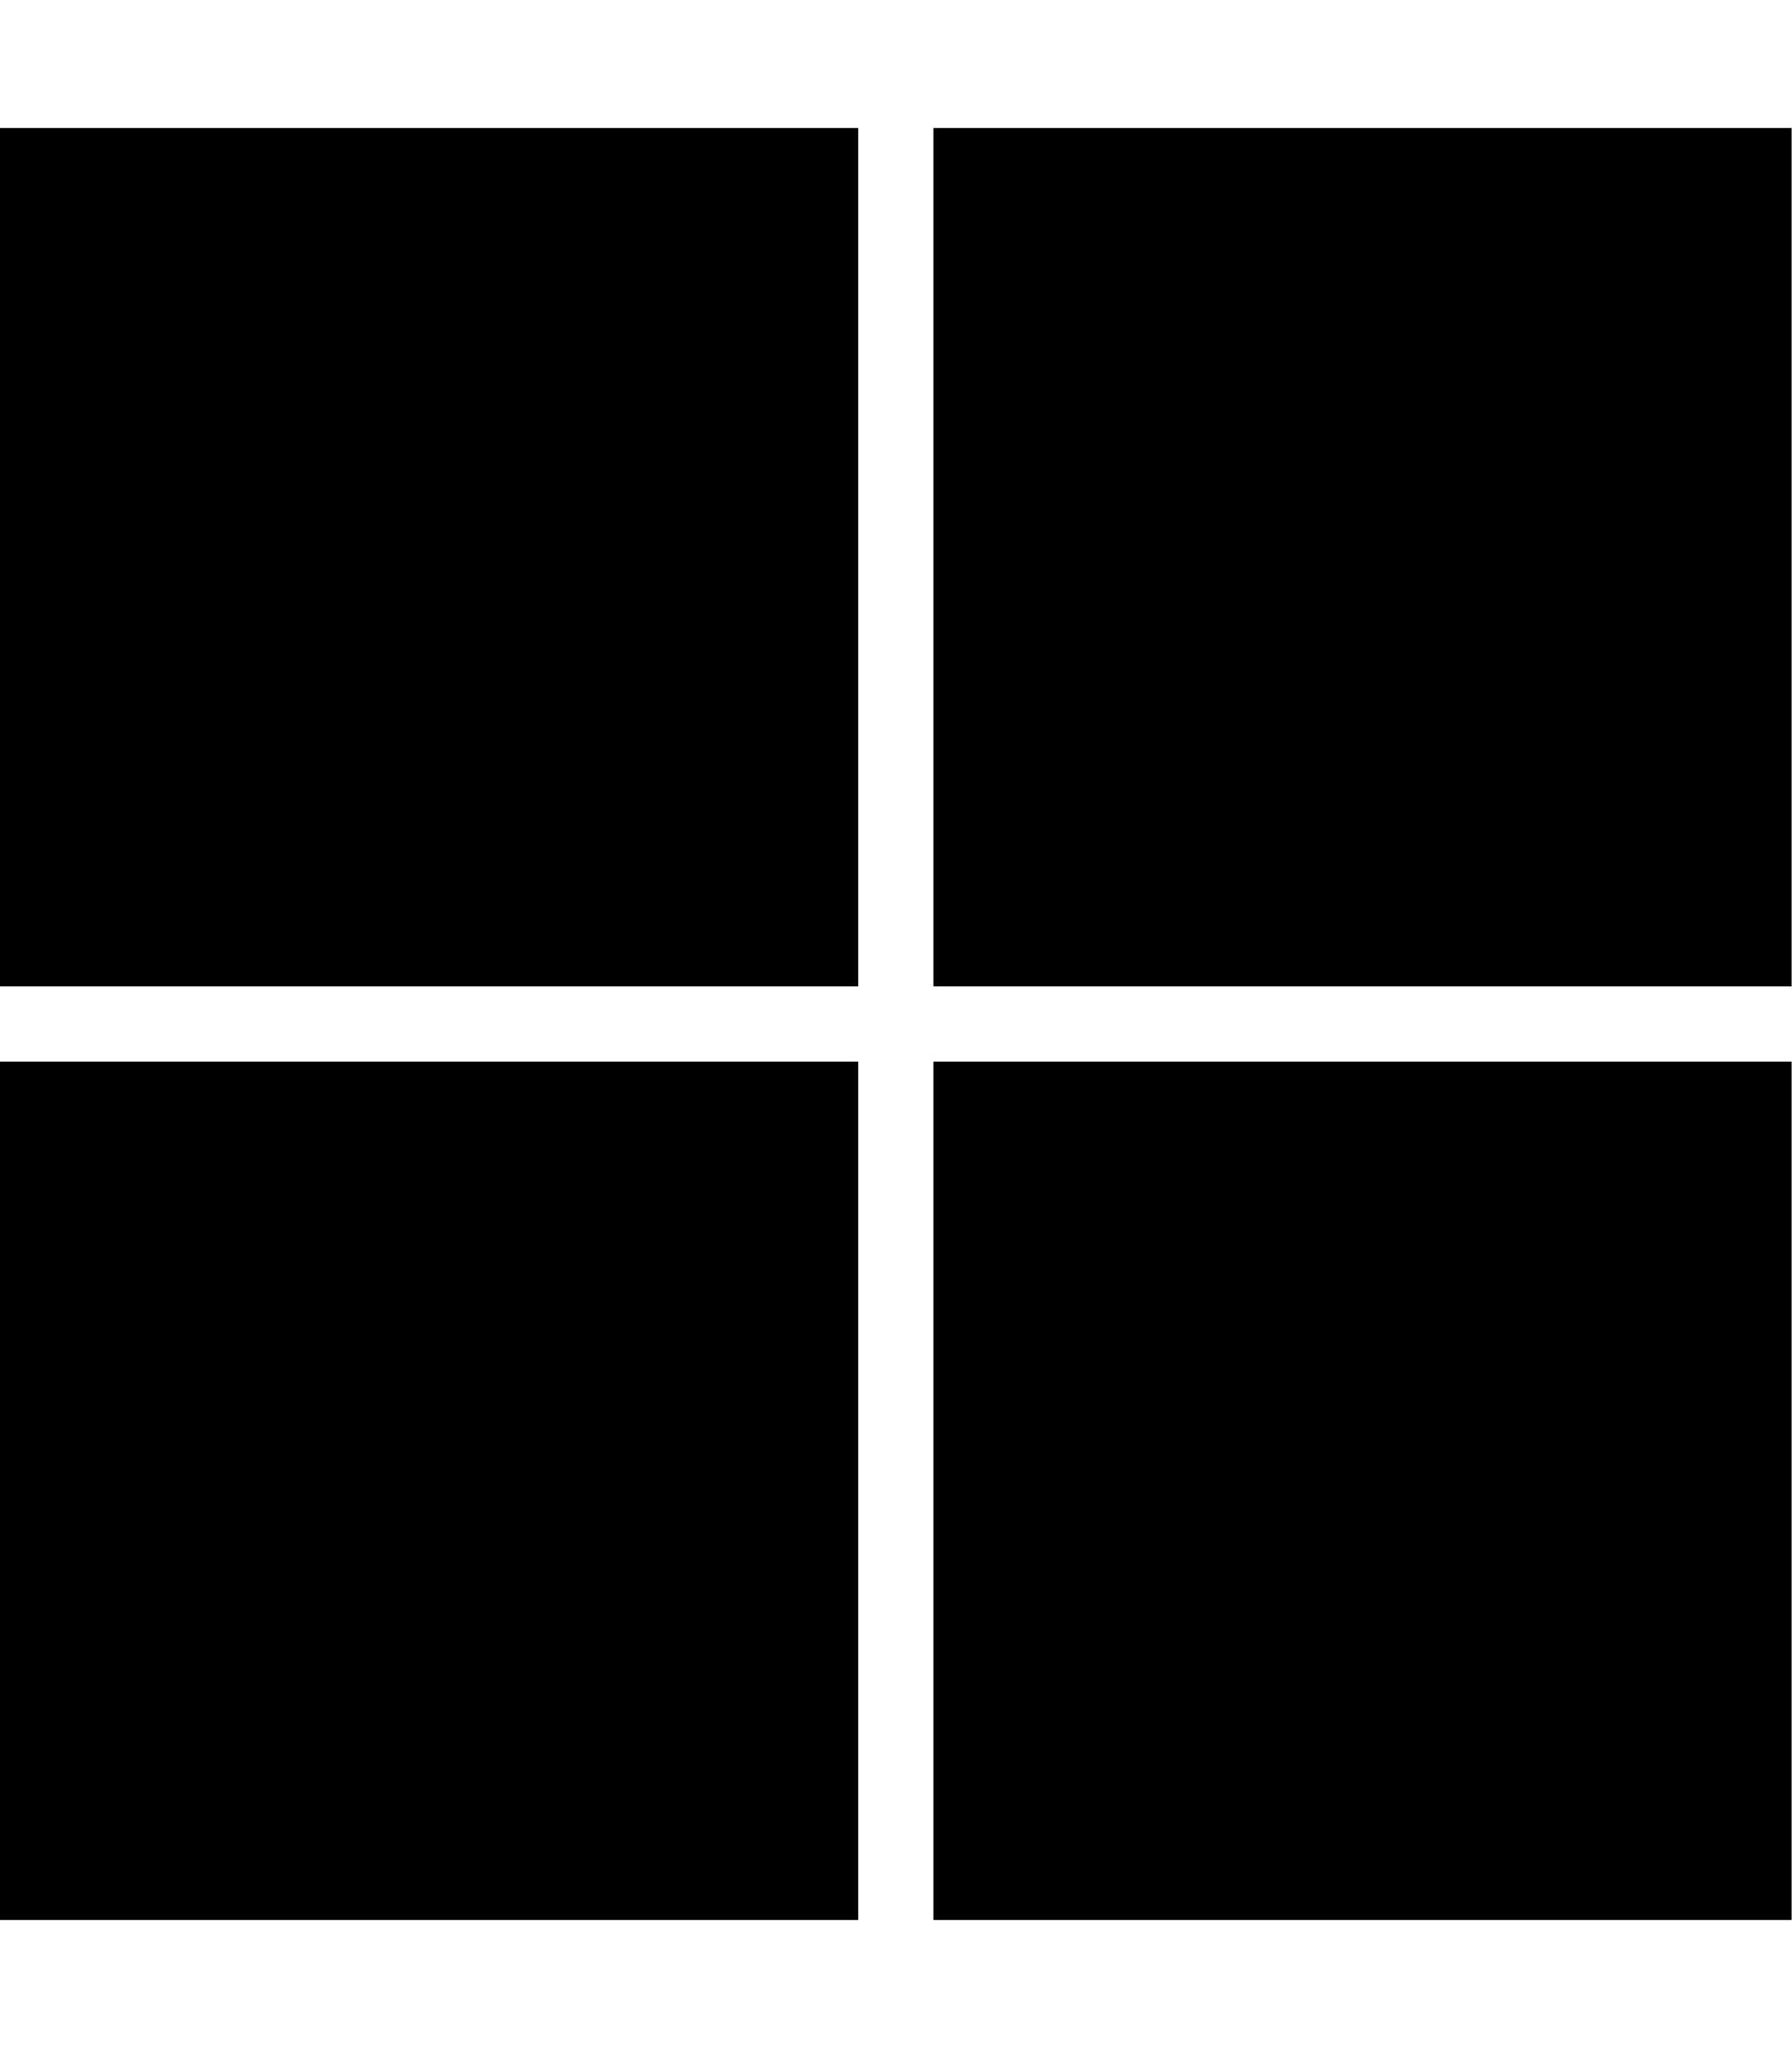
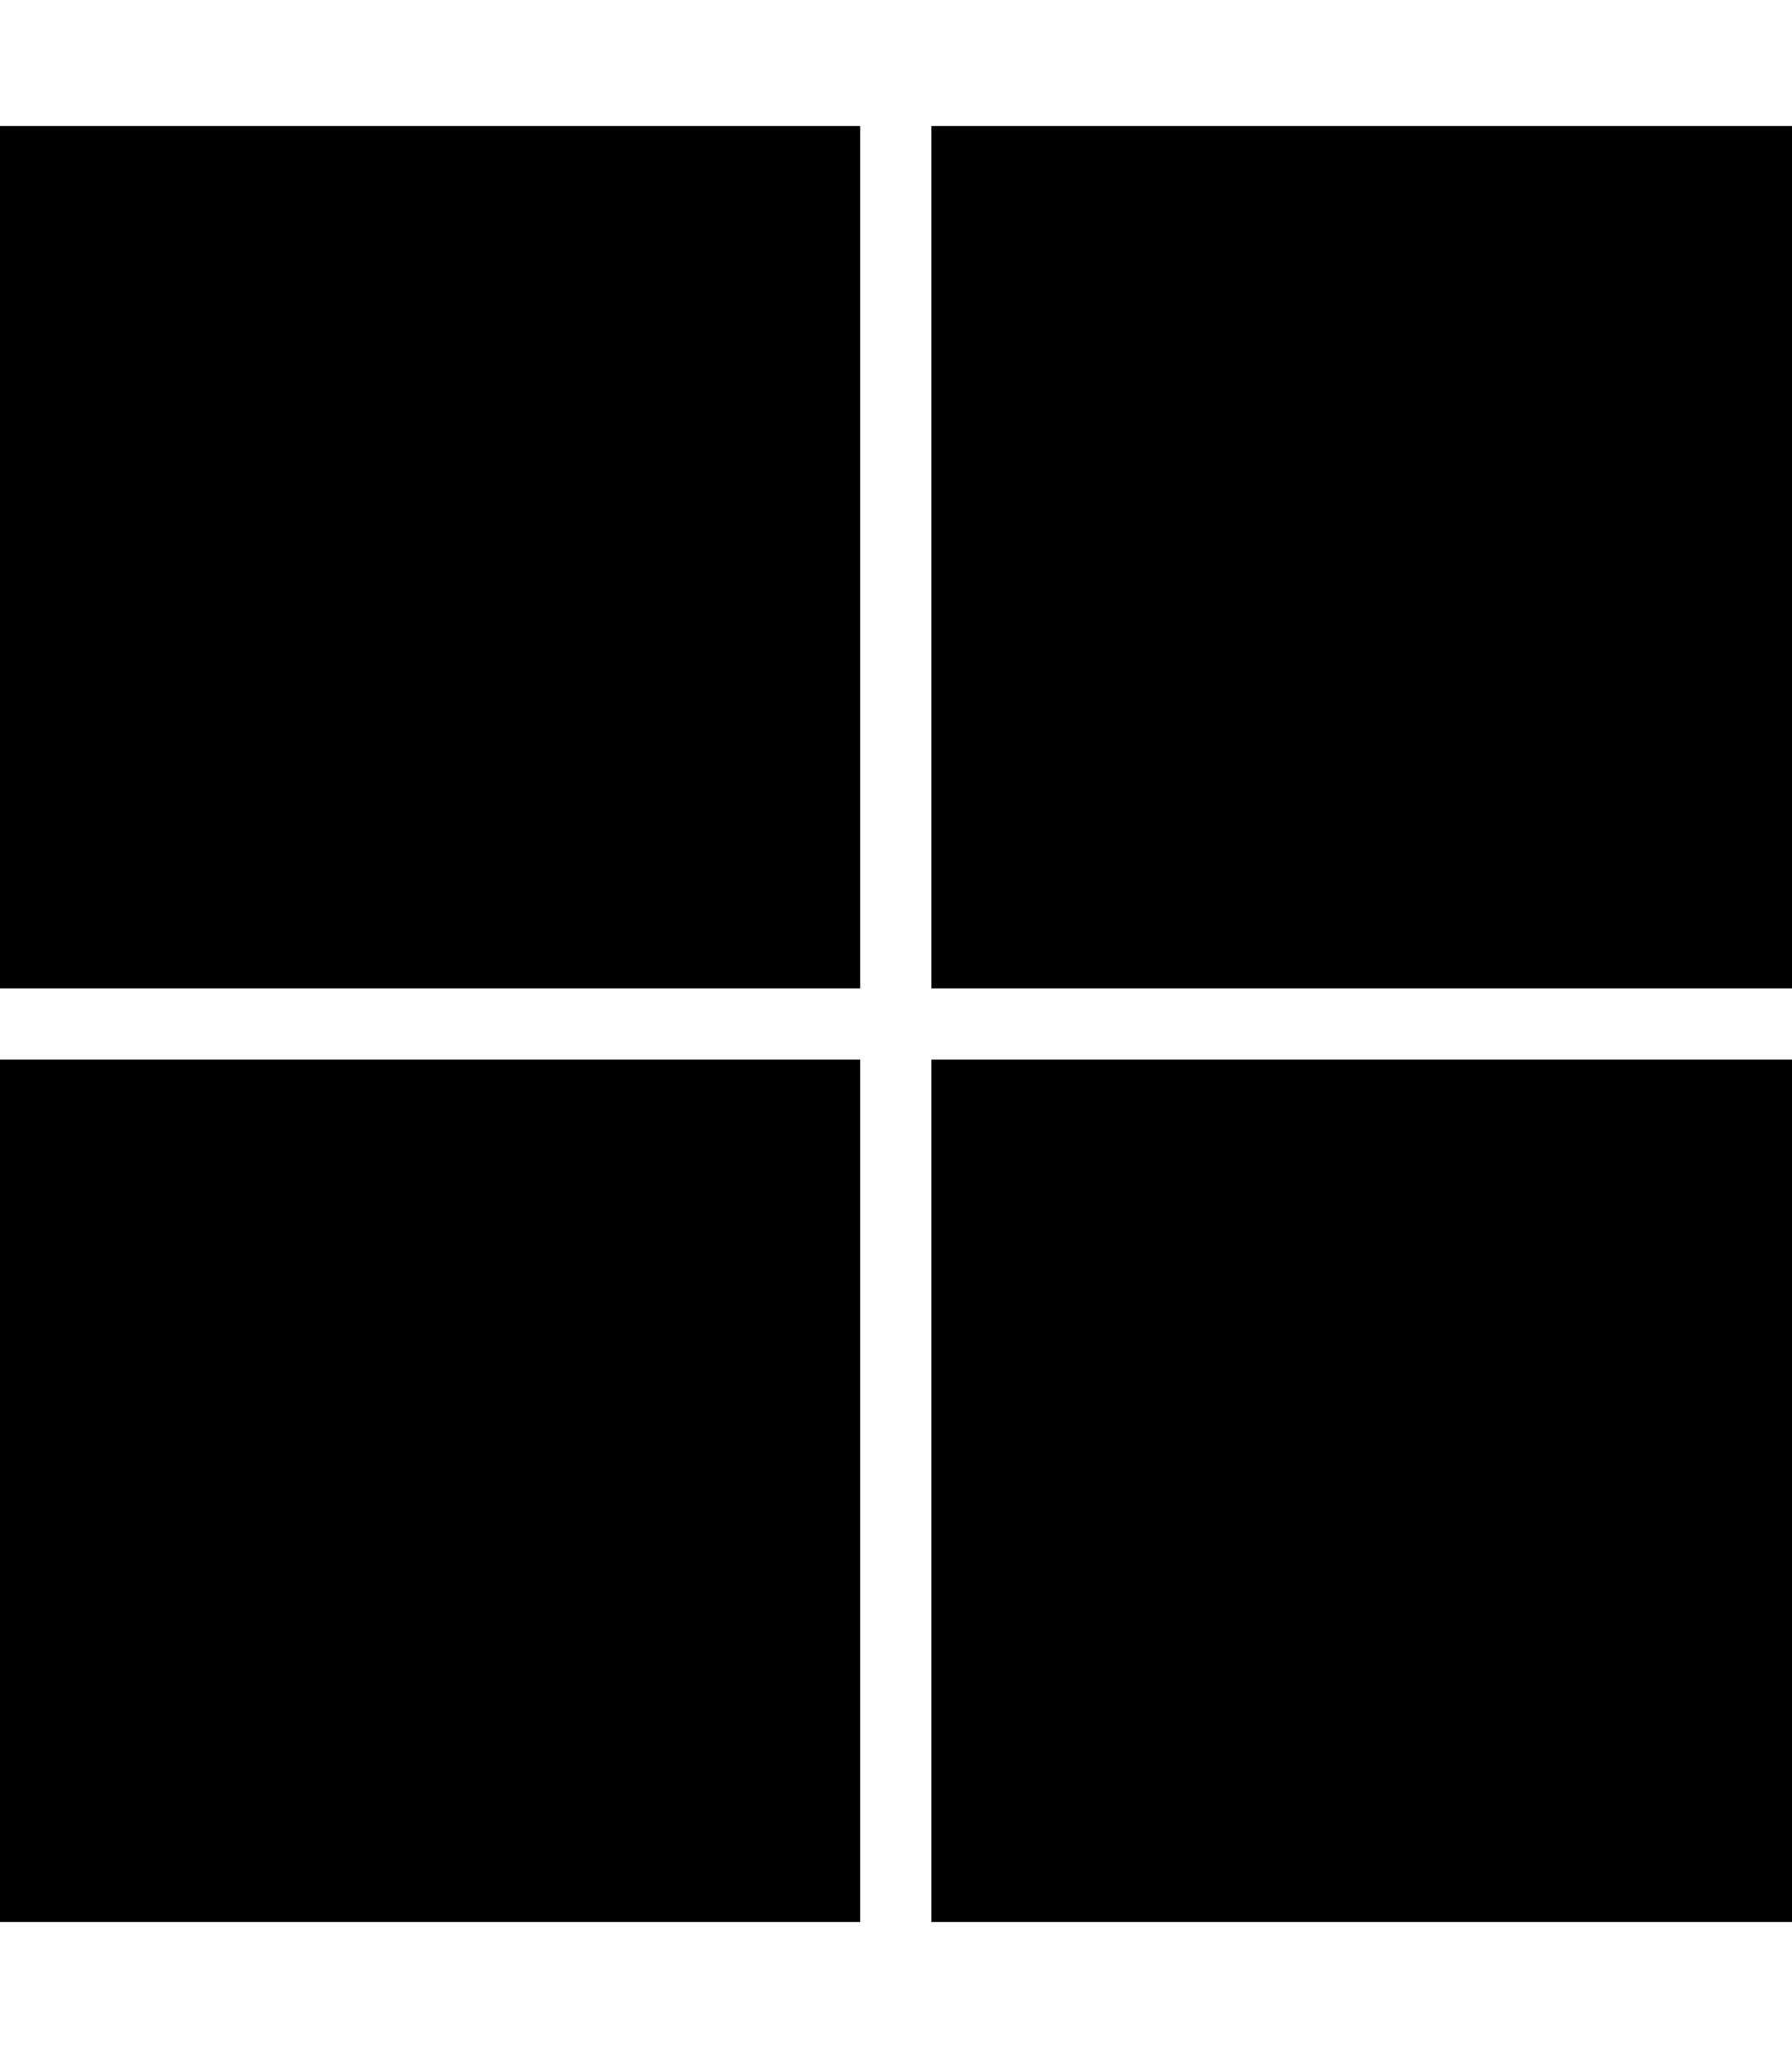
- <svg xmlns="http://www.w3.org/2000/svg" viewBox="0 0 448 512" aria-hidden="true">
+ <svg xmlns="http://www.w3.org/2000/svg" viewBox="0 0 448 512" aria-hidden="true" stroke="currentColor" fill="currentColor">
  <path d="M0 32h214.6v214.6H0V32zm233.4 0H448v214.6H233.4V32zM0 265.4h214.6V480H0V265.4zm233.4 0H448V480H233.4V265.4z" />
</svg>
